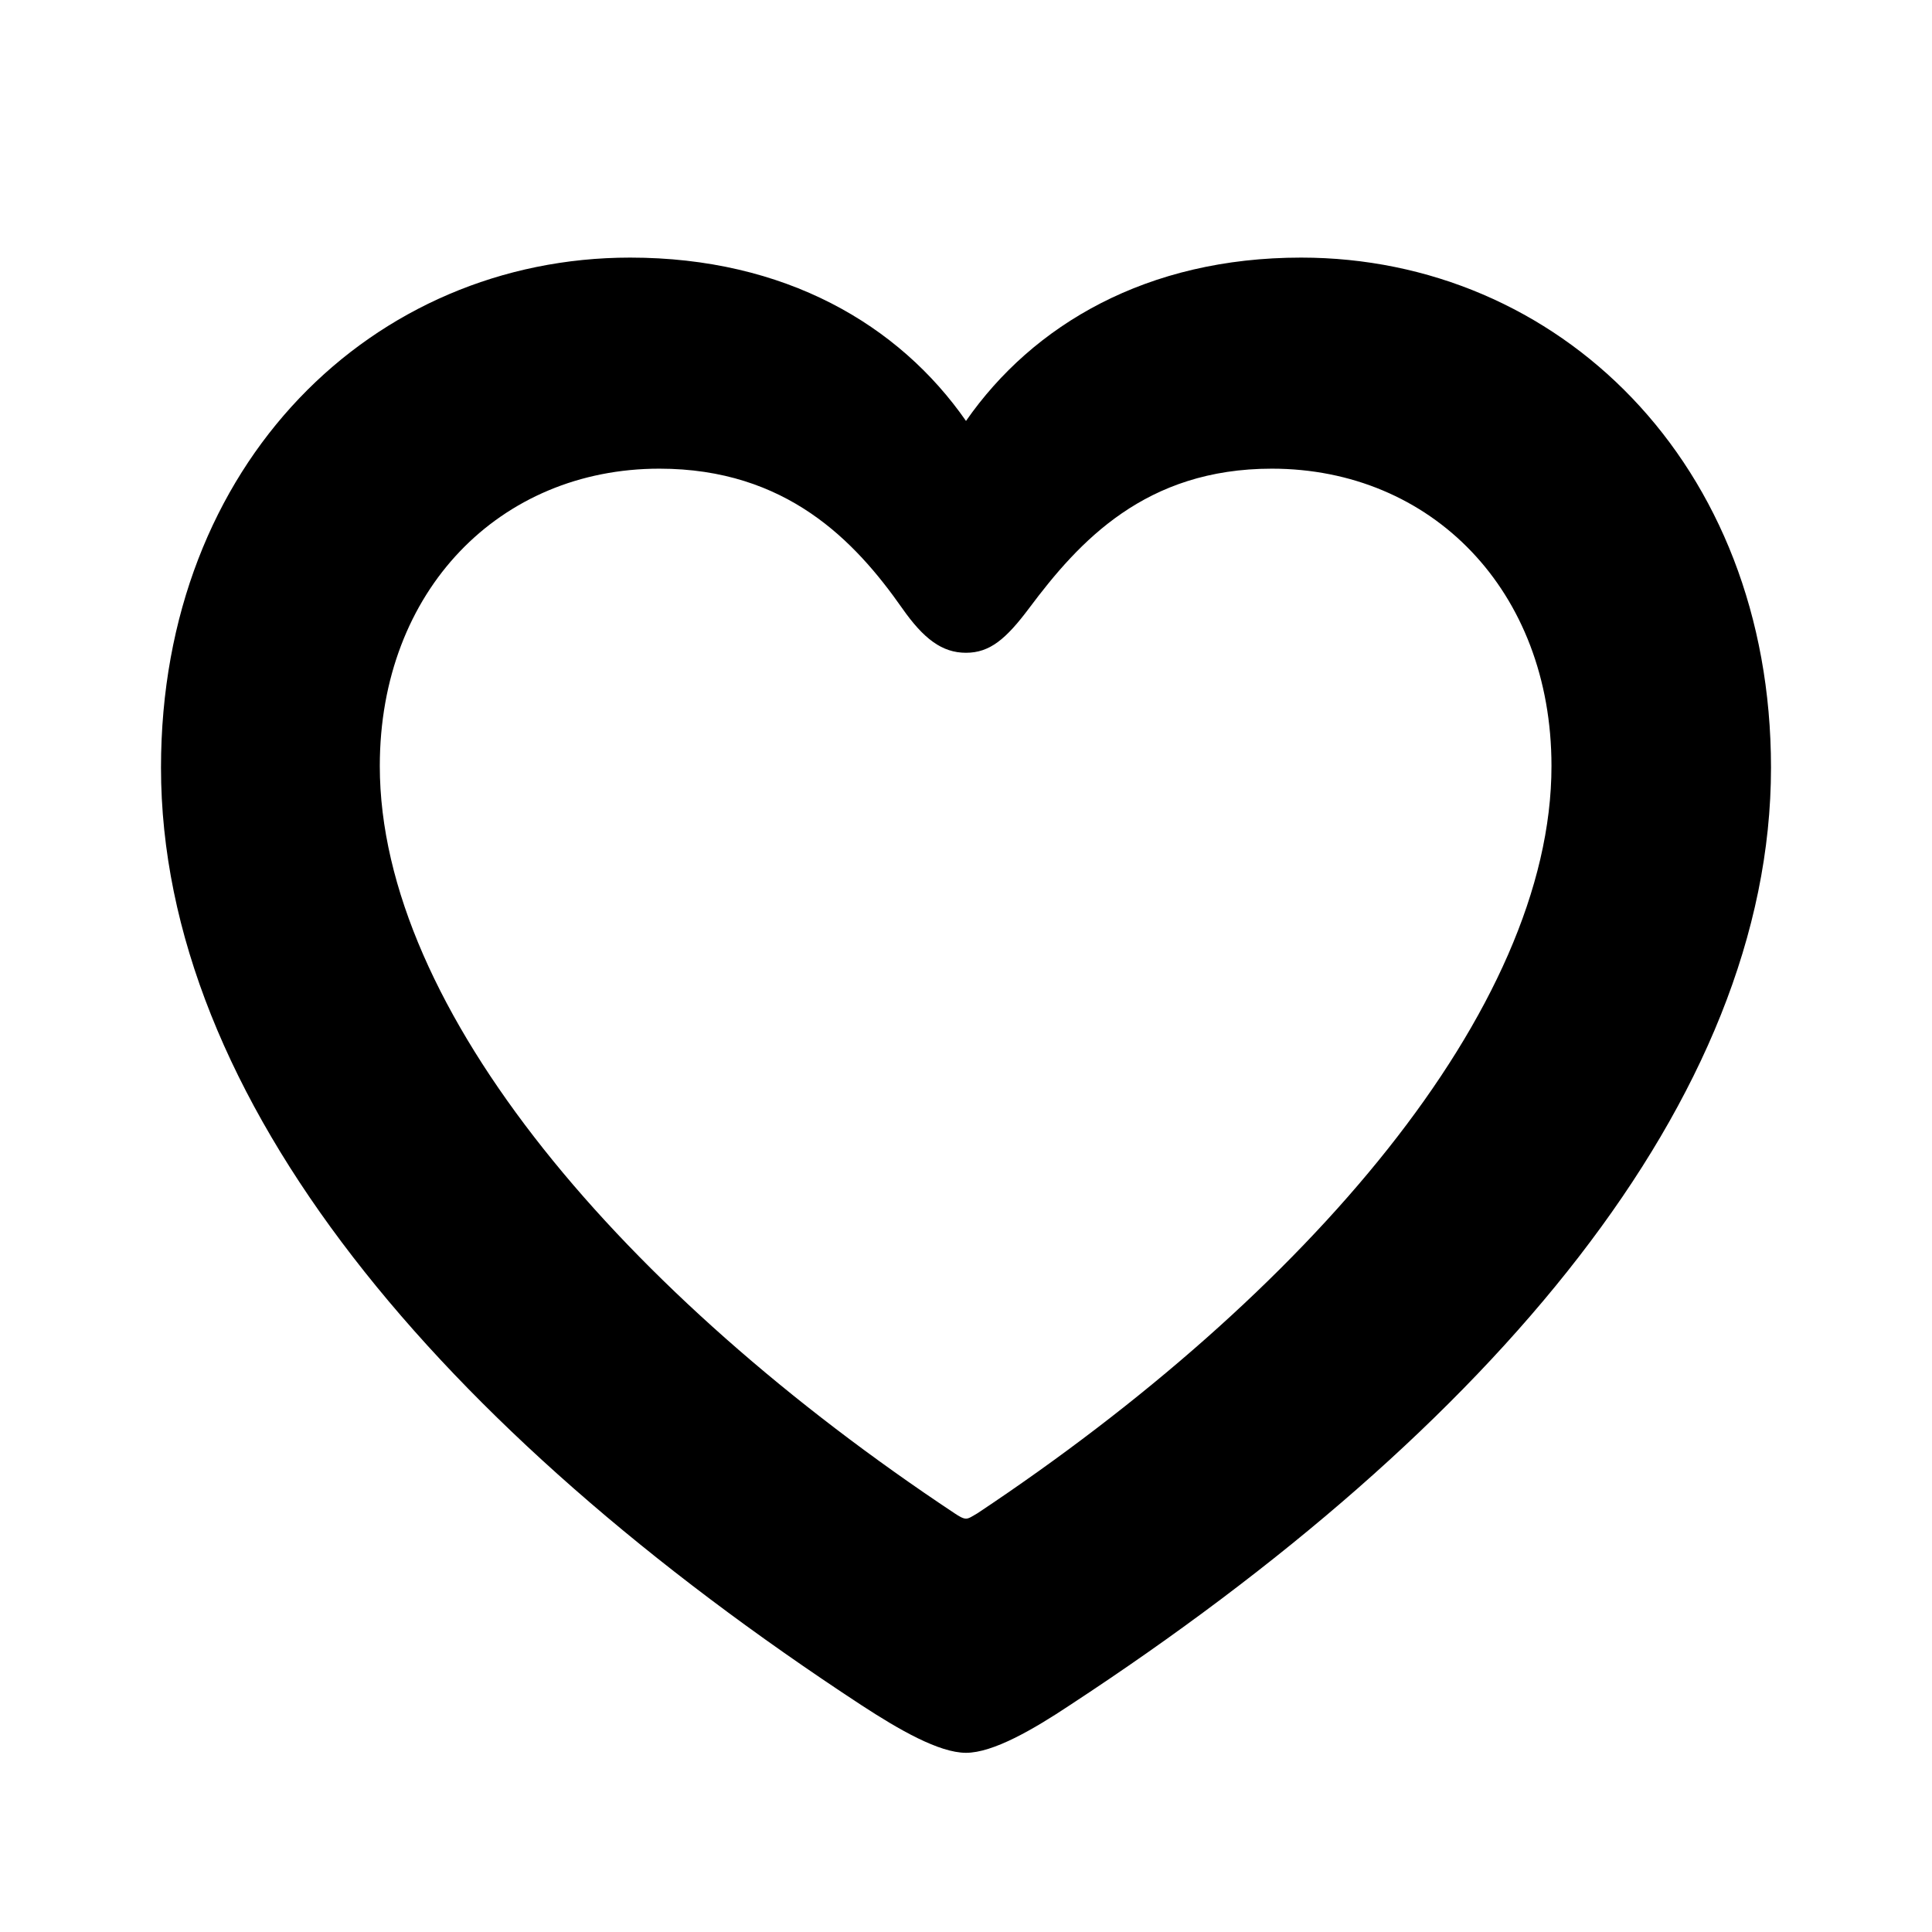
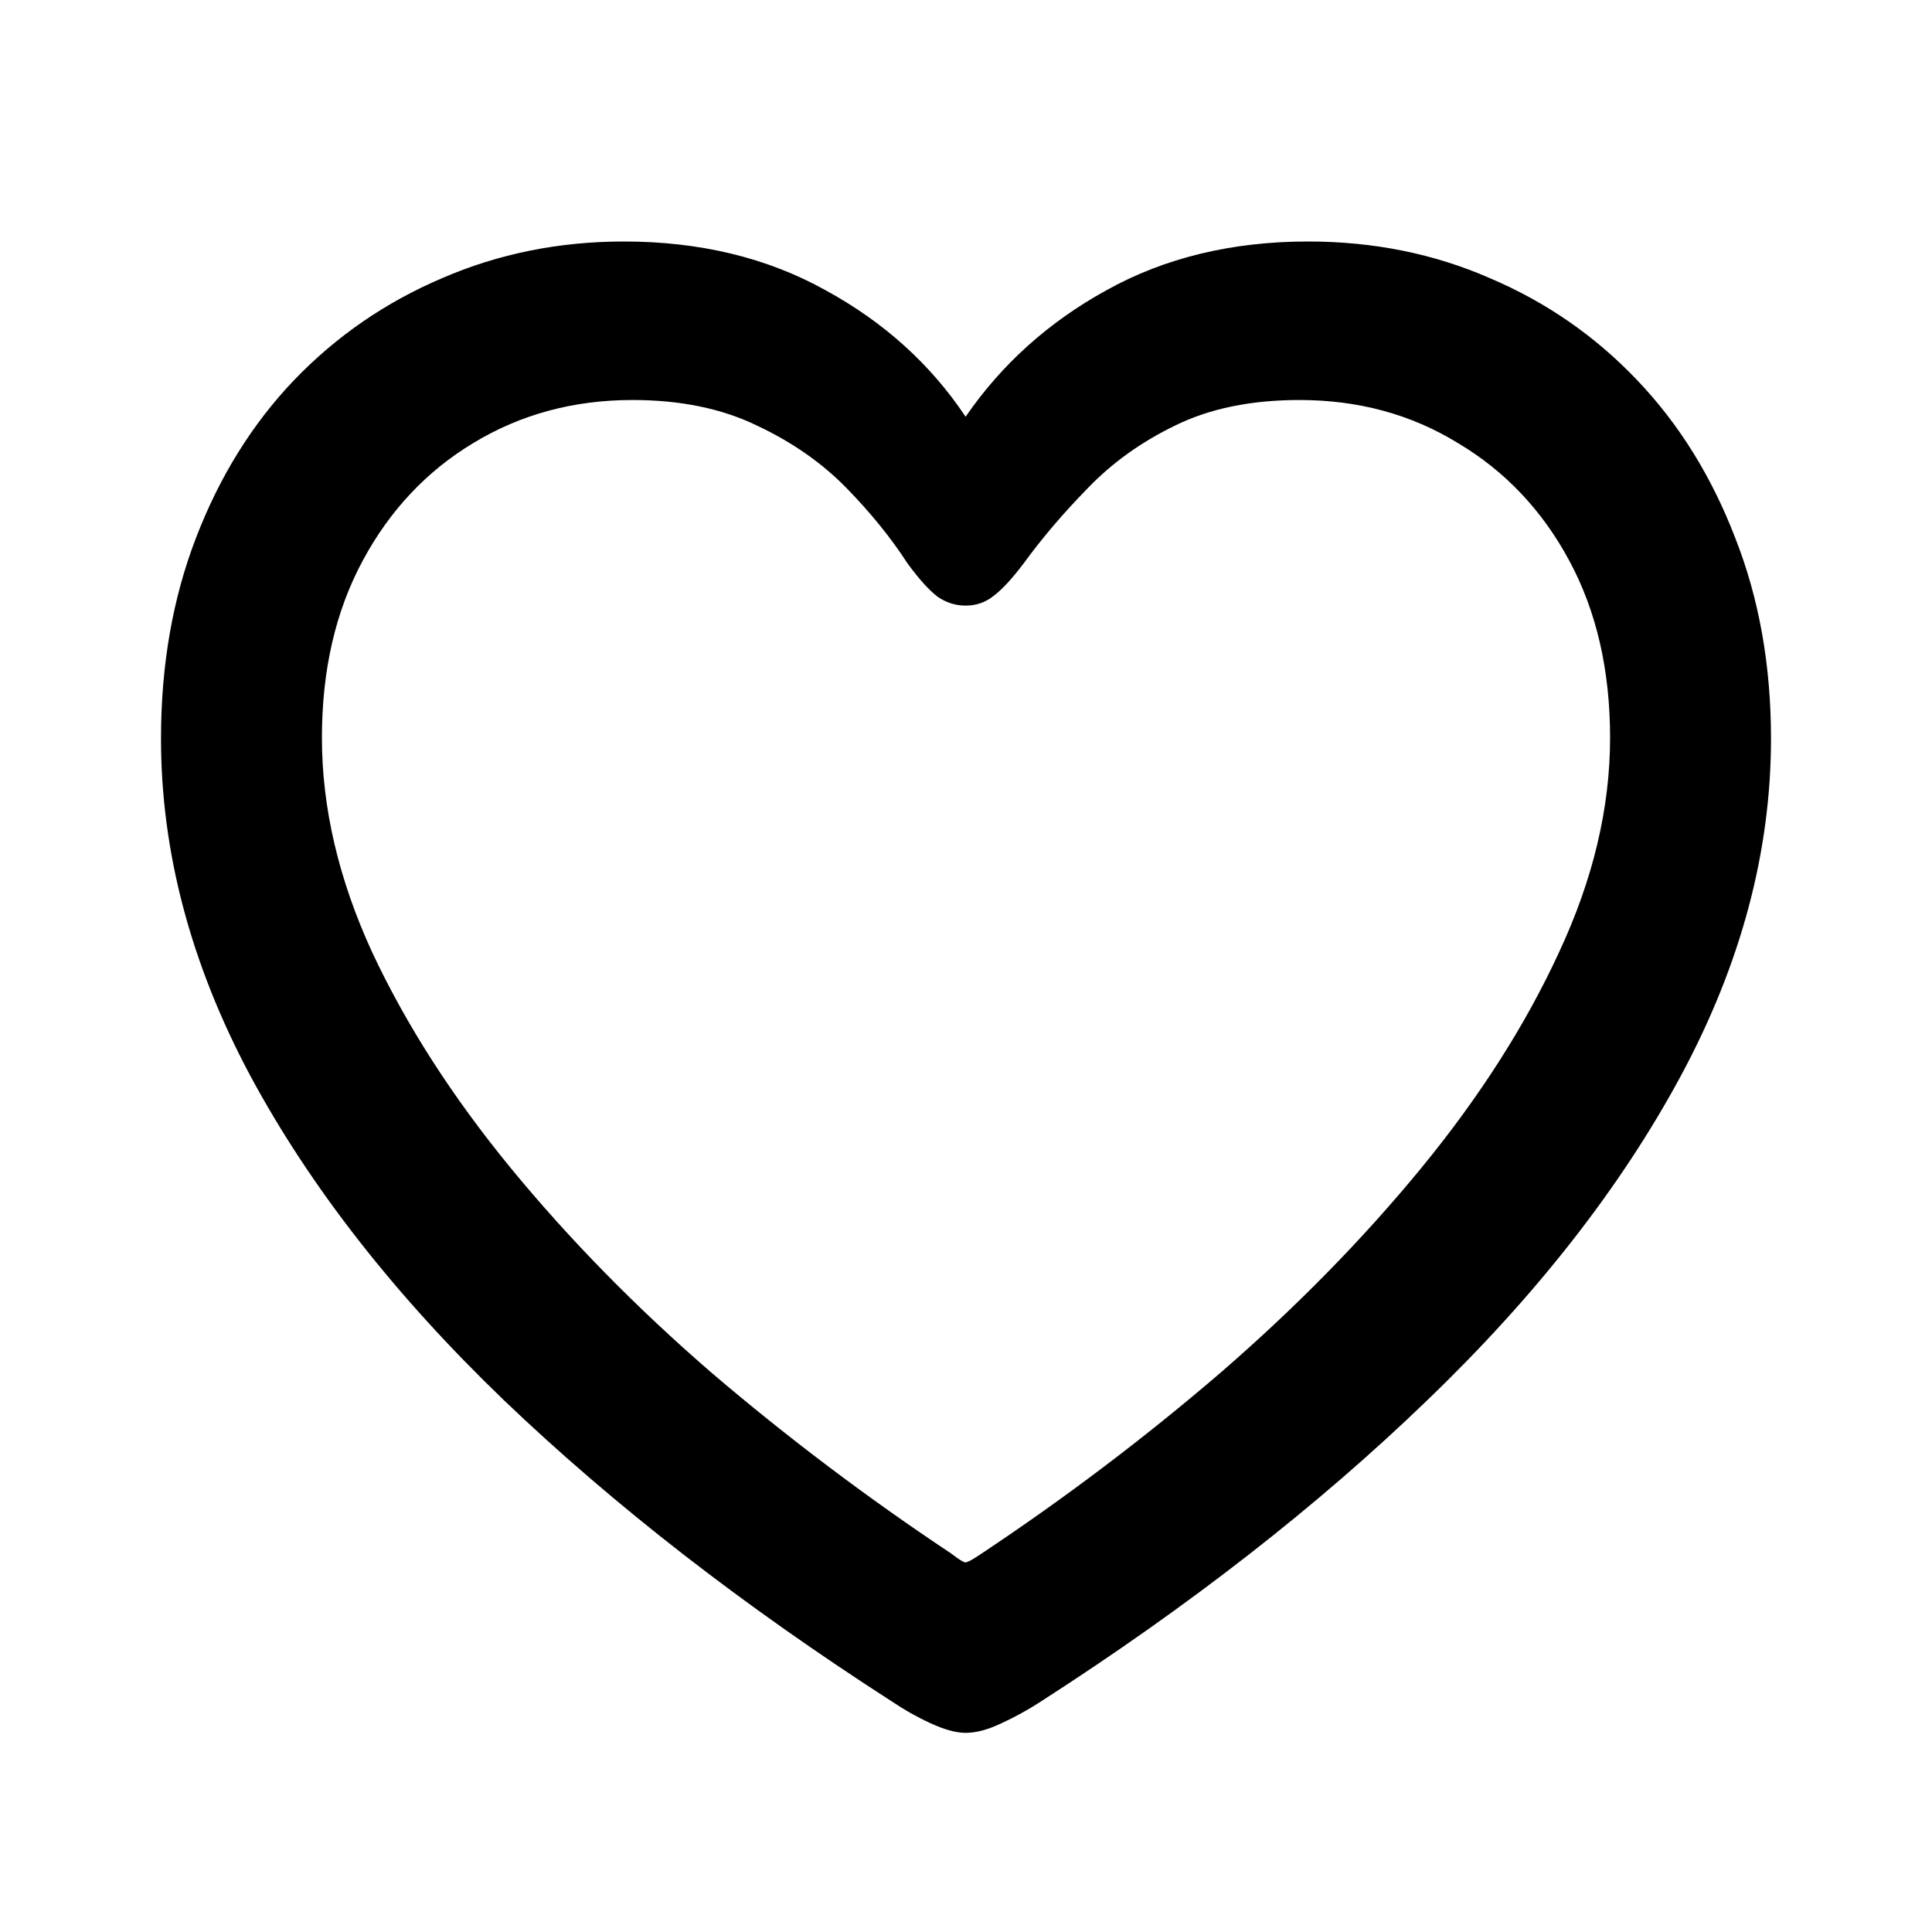
<svg xmlns="http://www.w3.org/2000/svg" width="24" height="24" viewBox="0 0 24 24" fill="none">
-   <path d="M2 9.535C2 13.65 5.455 17.745 10.699 21.181C11.168 21.487 11.665 21.774 12 21.774C12.335 21.774 12.832 21.487 13.292 21.181C18.536 17.745 22 13.65 22 9.535C22 5.745 19.349 3.2 16.163 3.2C14.249 3.2 12.832 4.033 12 5.229C11.168 4.033 9.751 3.2 7.828 3.2C4.641 3.2 2 5.745 2 9.535ZM4.718 9.516C4.718 7.334 6.211 5.822 8.191 5.822C9.77 5.822 10.622 6.722 11.206 7.554C11.474 7.937 11.703 8.109 12 8.109C12.297 8.109 12.498 7.937 12.785 7.554C13.407 6.722 14.23 5.822 15.799 5.822C17.78 5.822 19.273 7.334 19.273 9.516C19.273 12.54 16.23 16.08 12.143 18.798C12.077 18.836 12.038 18.865 12 18.865C11.962 18.865 11.914 18.836 11.857 18.798C7.761 16.08 4.718 12.54 4.718 9.516Z" fill="black" />
+   <path d="M2 9.175C2 8.265 2.145 7.433 2.435 6.681C2.726 5.923 3.131 5.269 3.653 4.722C4.18 4.174 4.794 3.752 5.493 3.455C6.193 3.152 6.945 3 7.75 3C8.693 3 9.528 3.201 10.253 3.604C10.979 4 11.56 4.524 11.995 5.177C12.444 4.524 13.027 4 13.747 3.604C14.472 3.201 15.307 3 16.25 3C17.062 3 17.814 3.152 18.507 3.455C19.206 3.752 19.816 4.174 20.337 4.722C20.859 5.269 21.264 5.923 21.555 6.681C21.852 7.433 22 8.265 22 9.175C22 10.58 21.627 11.976 20.882 13.361C20.136 14.747 19.084 16.093 17.725 17.399C16.372 18.705 14.773 19.952 12.925 21.14C12.774 21.238 12.612 21.328 12.44 21.407C12.275 21.486 12.127 21.526 11.995 21.526C11.876 21.526 11.731 21.486 11.56 21.407C11.388 21.328 11.23 21.238 11.085 21.14C9.237 19.952 7.631 18.705 6.265 17.399C4.906 16.093 3.854 14.747 3.108 13.361C2.369 11.976 2 10.58 2 9.175ZM3.999 9.165C3.999 10.036 4.207 10.924 4.622 11.827C5.045 12.731 5.619 13.625 6.344 14.509C7.07 15.393 7.901 16.241 8.838 17.052C9.782 17.857 10.774 18.606 11.817 19.299C11.909 19.371 11.969 19.408 11.995 19.408C12.021 19.408 12.087 19.371 12.193 19.299C13.235 18.606 14.225 17.857 15.162 17.052C16.099 16.241 16.93 15.393 17.656 14.509C18.381 13.625 18.952 12.731 19.368 11.827C19.79 10.924 20.001 10.036 20.001 9.165C20.001 8.327 19.833 7.595 19.496 6.968C19.16 6.342 18.698 5.853 18.111 5.504C17.53 5.147 16.874 4.969 16.142 4.969C15.541 4.969 15.027 5.075 14.598 5.286C14.175 5.491 13.813 5.751 13.509 6.068C13.206 6.378 12.942 6.688 12.717 6.998C12.572 7.189 12.447 7.325 12.341 7.404C12.242 7.483 12.127 7.523 11.995 7.523C11.87 7.523 11.754 7.486 11.649 7.414C11.543 7.334 11.418 7.196 11.273 6.998C11.068 6.681 10.814 6.368 10.511 6.058C10.207 5.748 9.838 5.491 9.402 5.286C8.967 5.075 8.452 4.969 7.858 4.969C7.126 4.969 6.466 5.147 5.879 5.504C5.299 5.853 4.84 6.342 4.504 6.968C4.167 7.595 3.999 8.327 3.999 9.165Z" fill="black" />
</svg>
